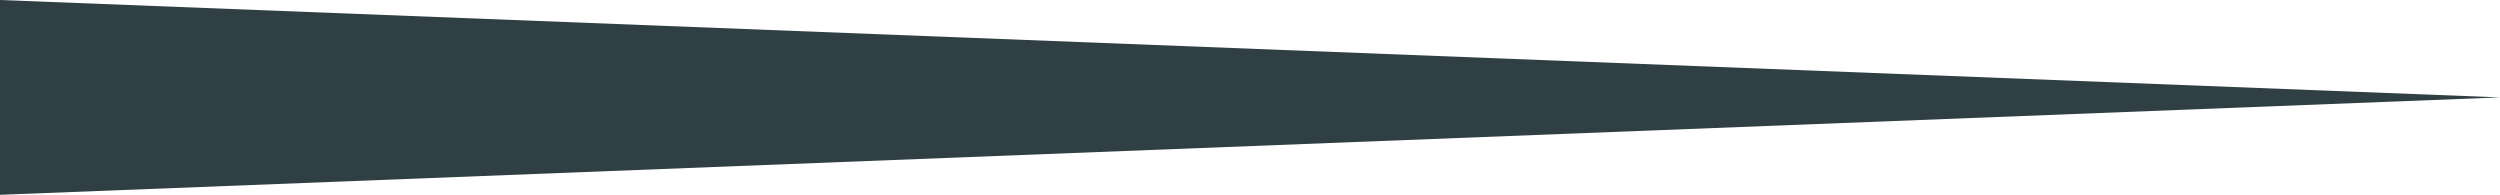
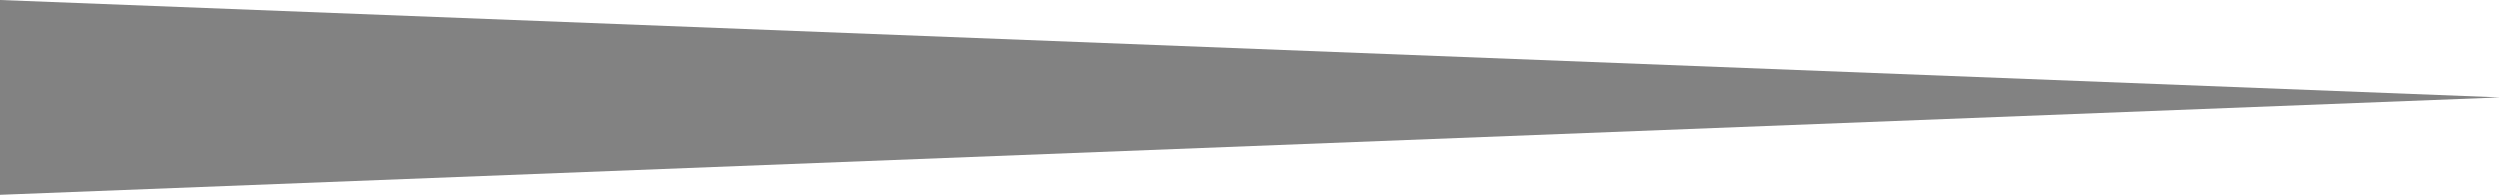
<svg xmlns="http://www.w3.org/2000/svg" id="a0feecce-f382-464d-945d-079435abf6f1" data-name="Capa 1" viewBox="0 0 38.5 3">
  <defs>
-     <style>.a33e3d5d-a873-479f-be1a-891ba24cfbf6{fill:#303f43;}</style>
+     <style>.a33e3d5d-a873-479f-be1a-891ba24cfbf6{fill:#828282;}</style>
  </defs>
  <polygon class="a33e3d5d-a873-479f-be1a-891ba24cfbf6" points="0 0 38.5 1.5 0 3 0 0" />
</svg>
